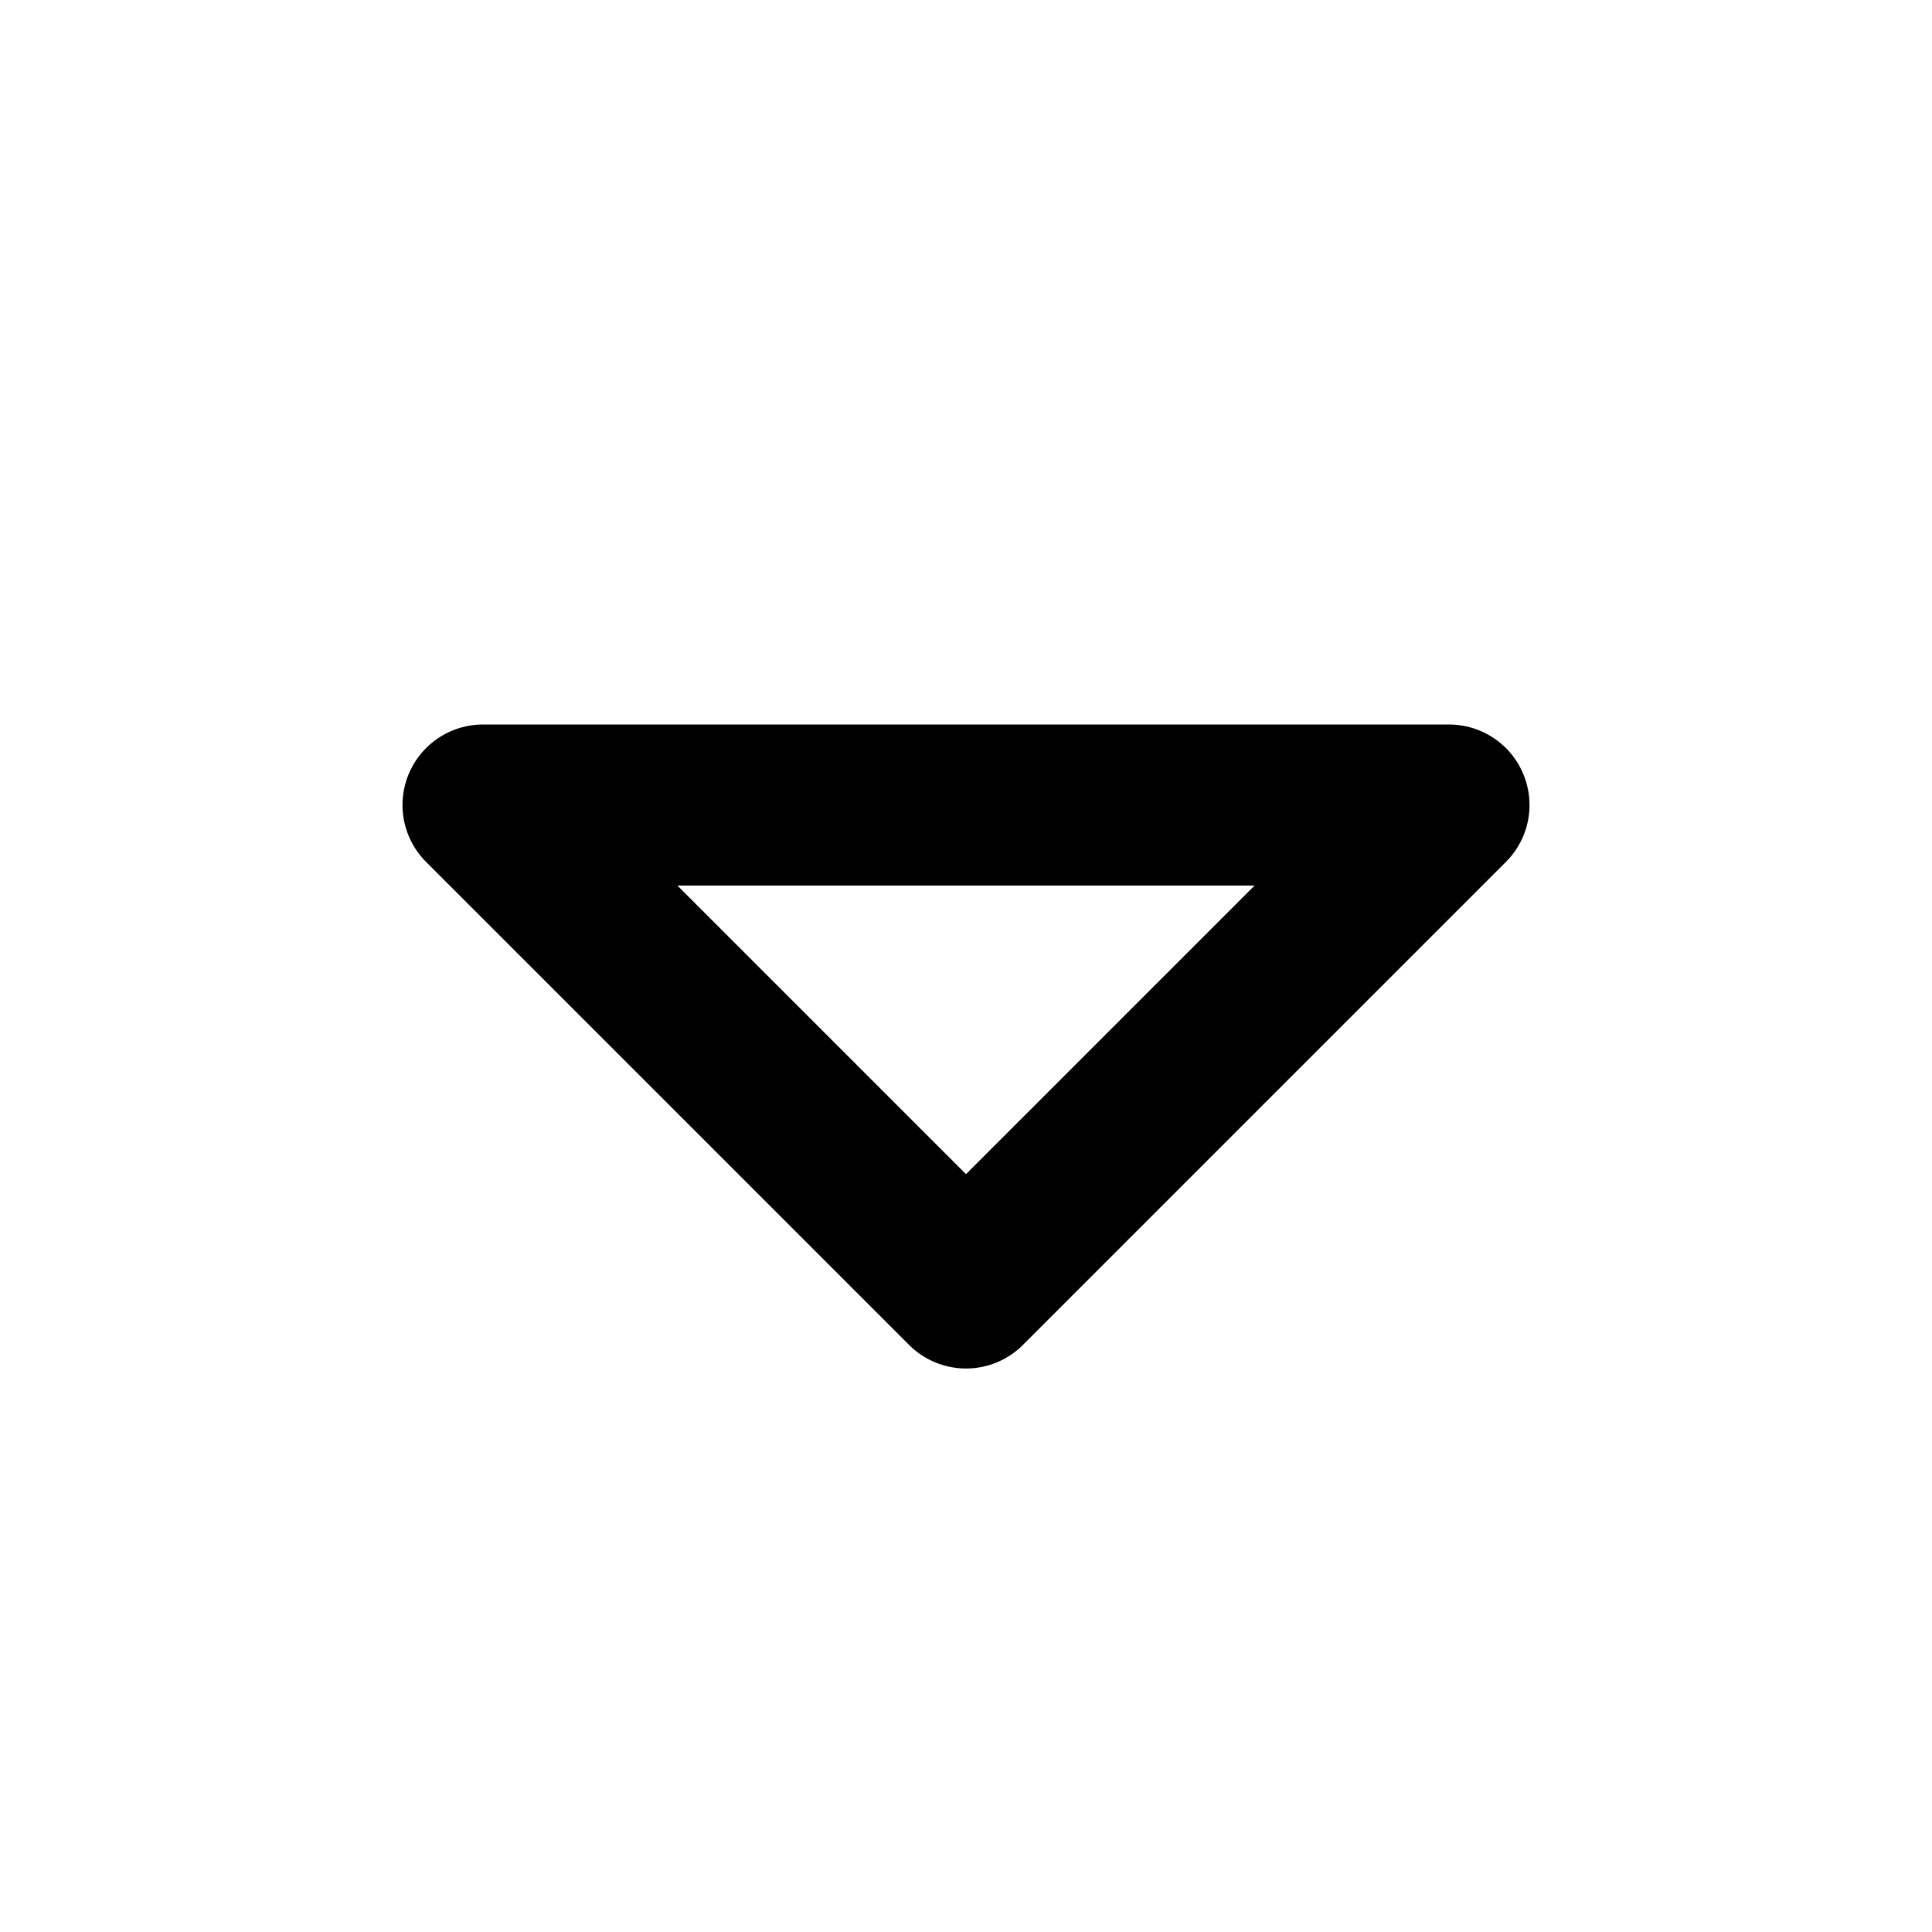
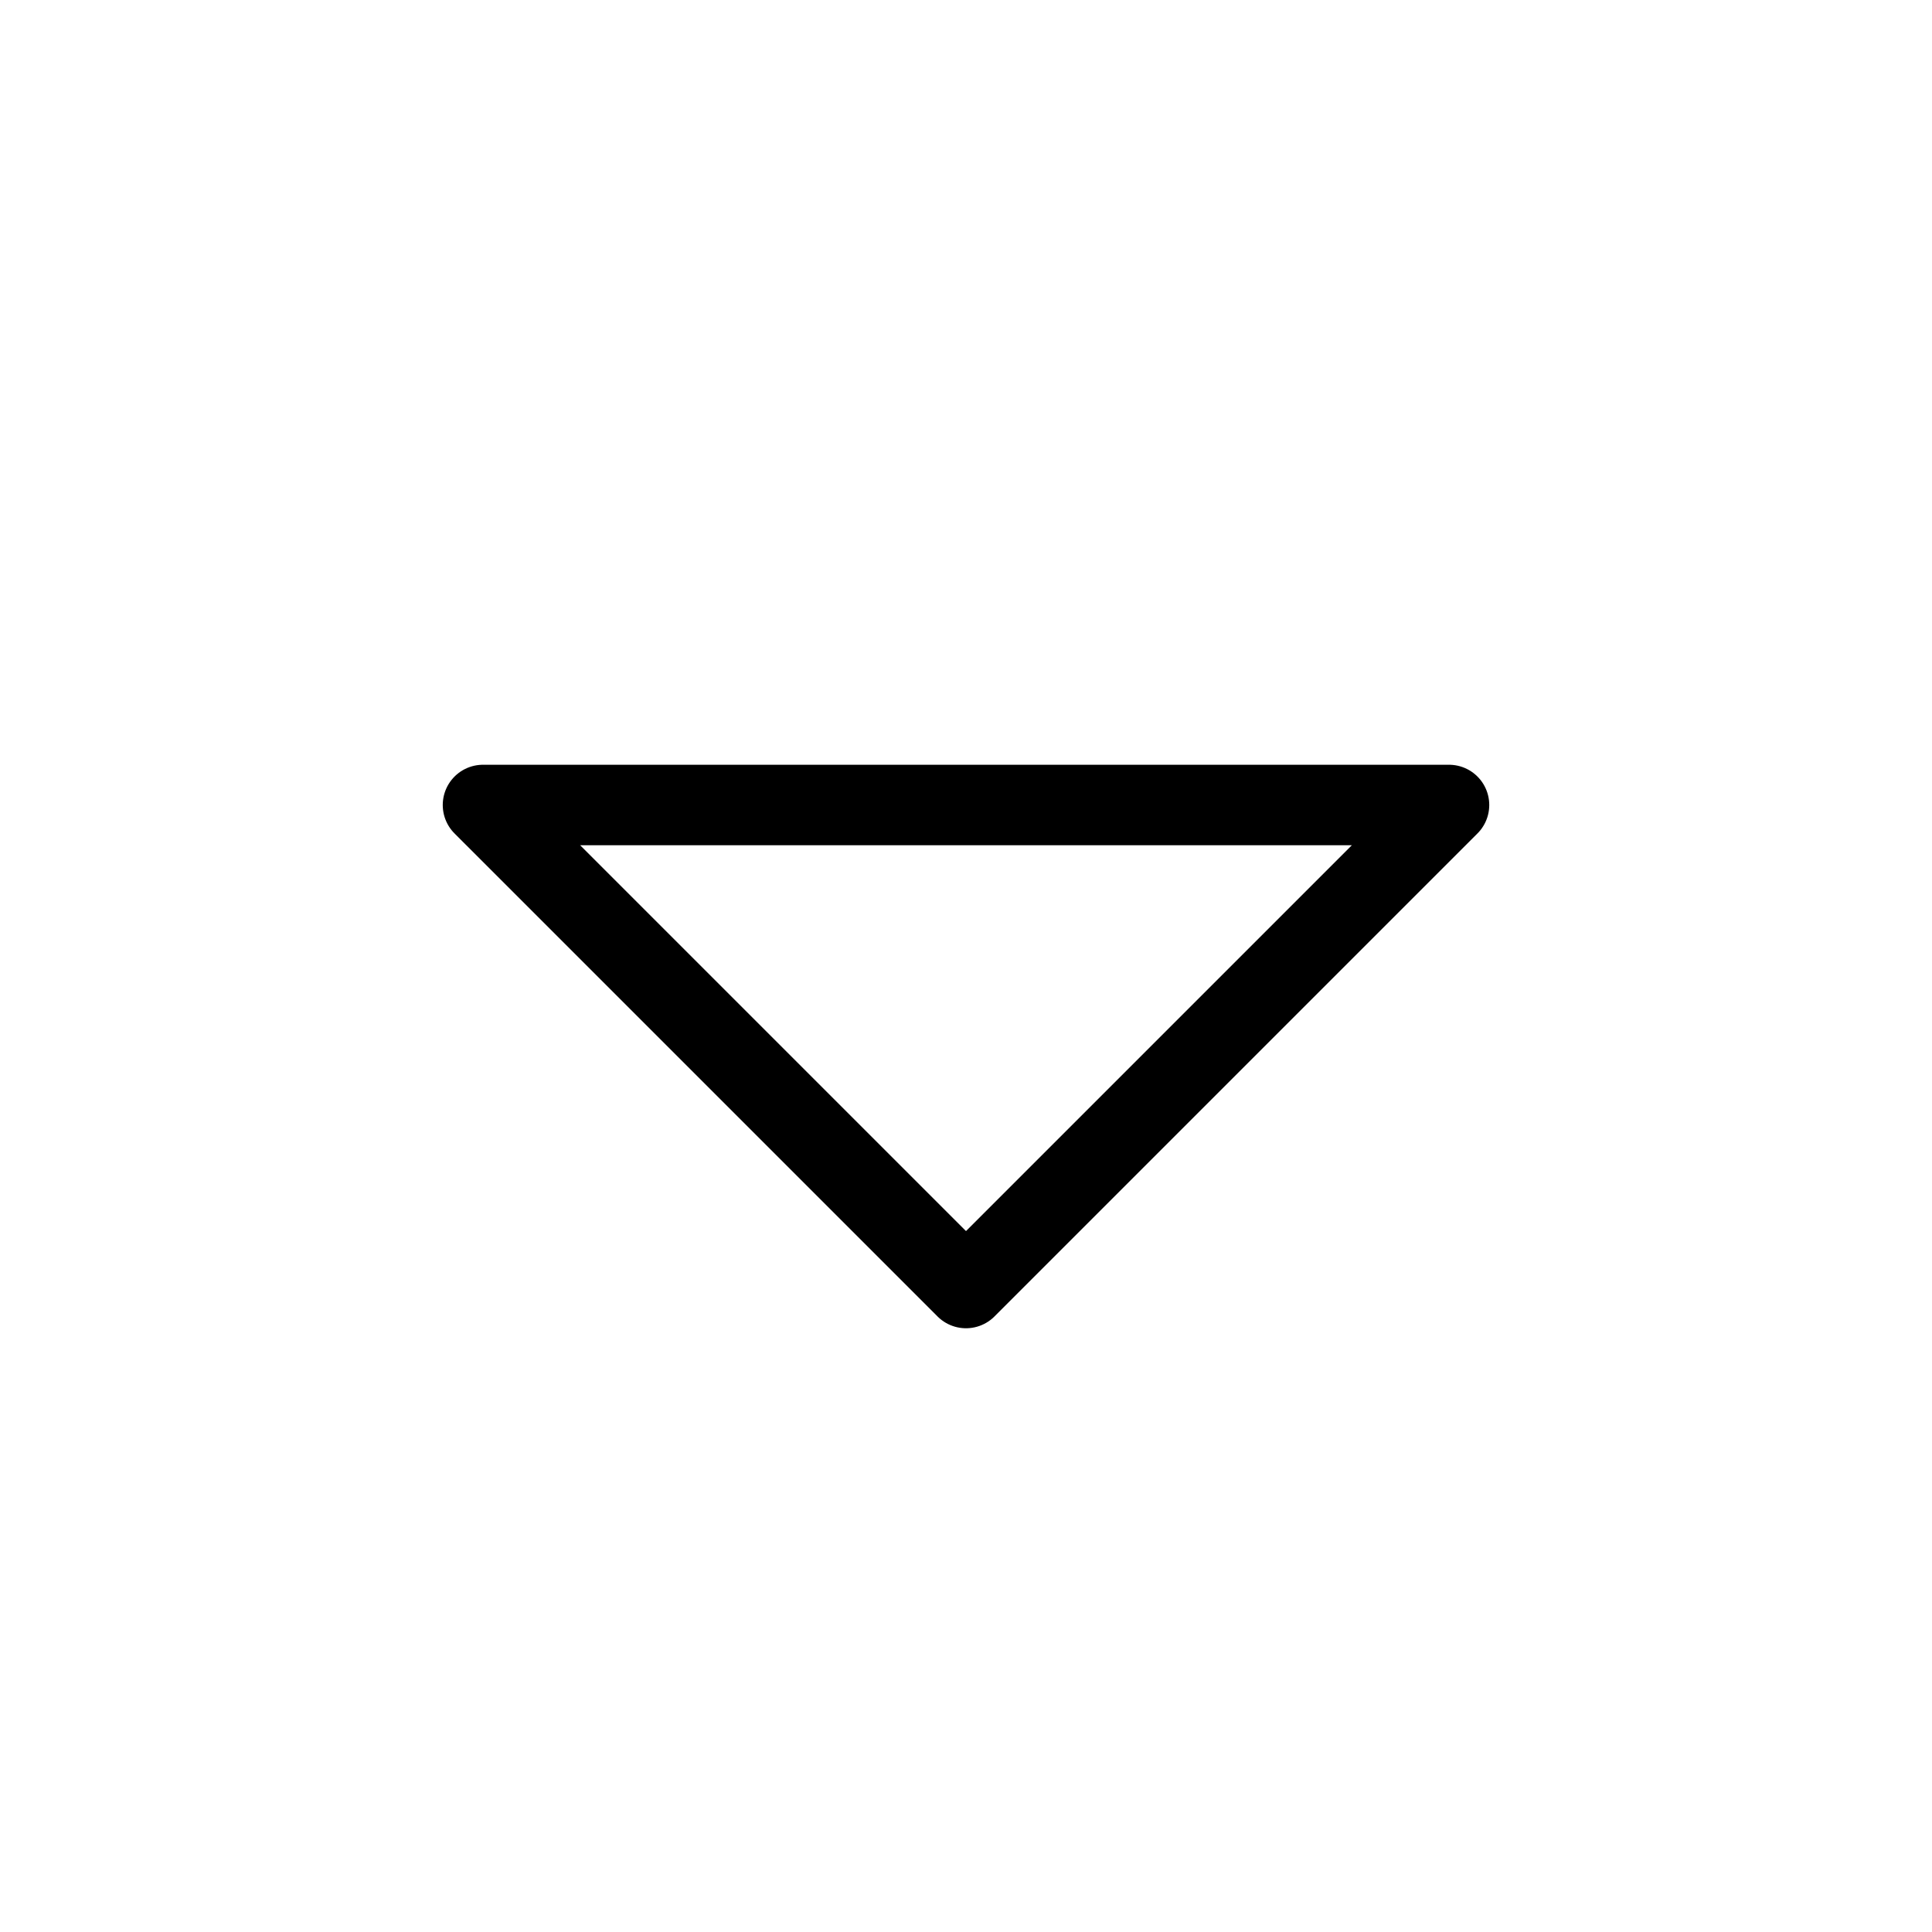
- <svg xmlns="http://www.w3.org/2000/svg" class="icon icon-tabler icon-tabler-caret-down" viewBox="0 0 24 24" stroke-width="2" stroke="currentColor" fill="none" stroke-linecap="round" stroke-linejoin="round">
+ <svg xmlns="http://www.w3.org/2000/svg" class="icon icon-tabler icon-tabler-caret-down" viewBox="0 0 24 24" stroke-width="1" stroke="currentColor" fill="none" stroke-linecap="round" stroke-linejoin="round">
  <path stroke="none" d="M0 0h24v24H0z" fill="none" />
  <path d="M6 10l6 6l6 -6h-12" />
</svg>
